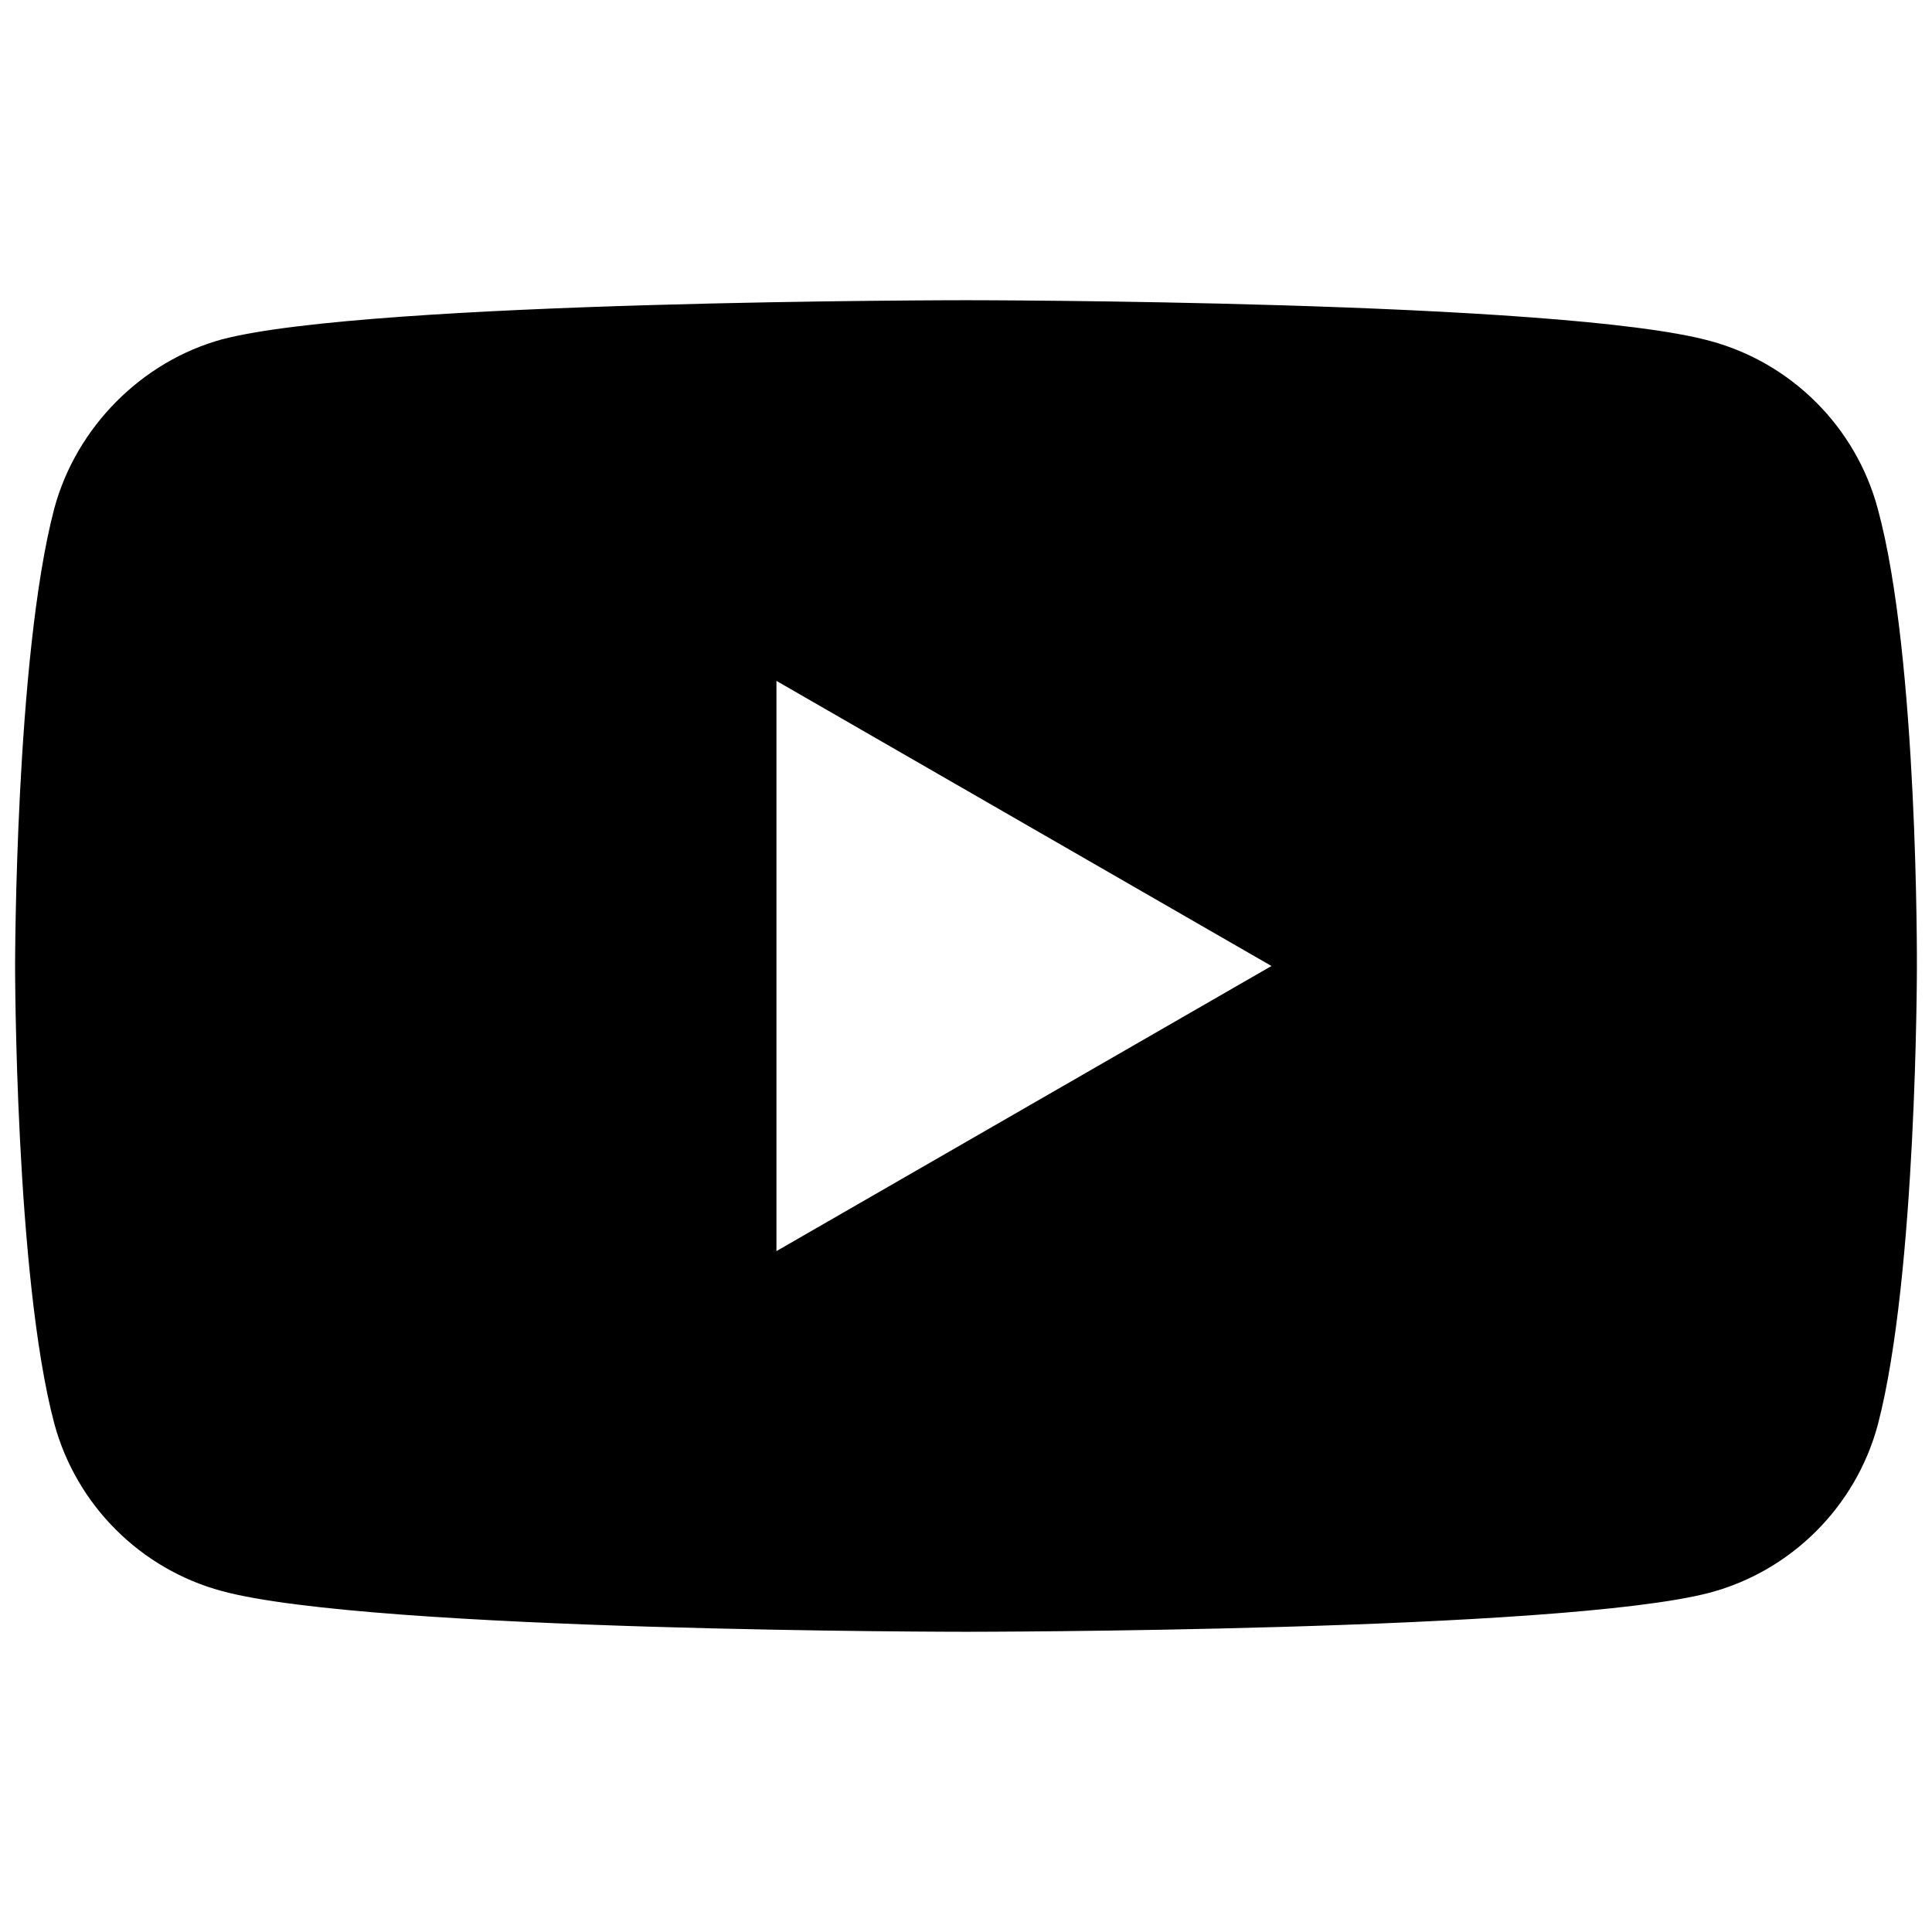
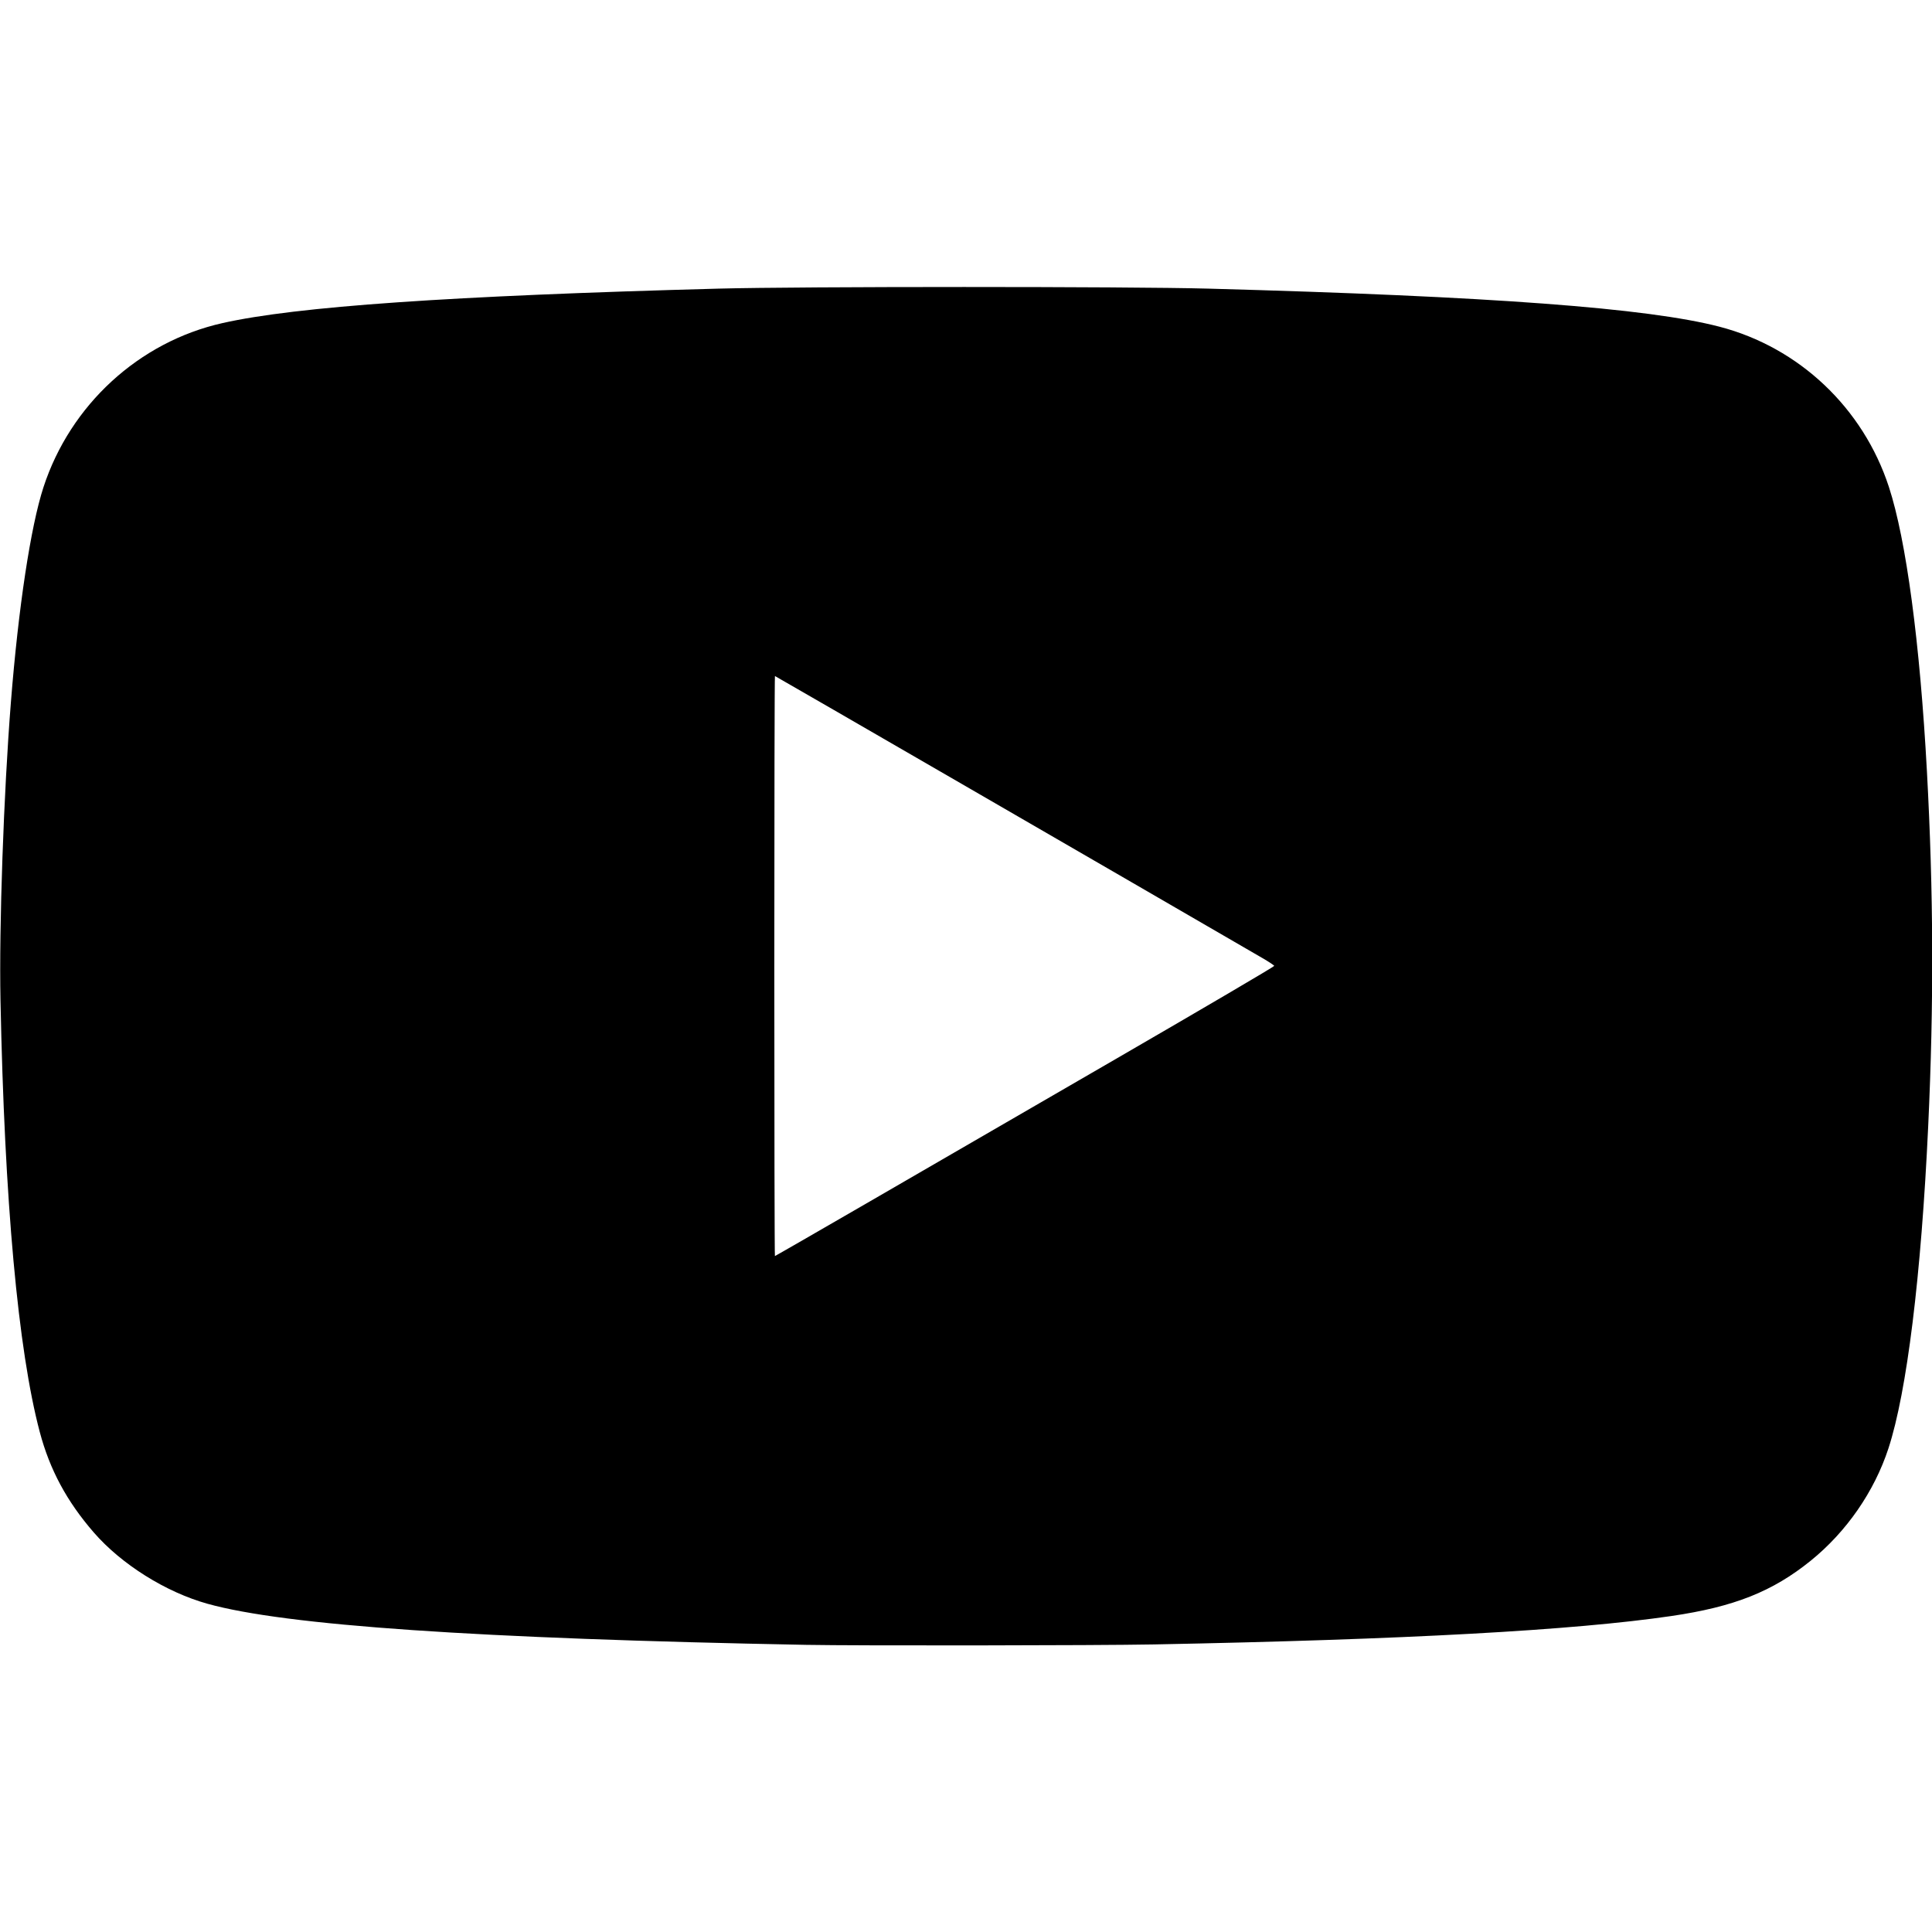
- <svg xmlns="http://www.w3.org/2000/svg" height="512pt" viewBox="-21 -117 512.501 512" width="512pt" version="1.1" id="svg4">
-   <defs id="defs8" />
-   <path d="m 477.102,17.659 c -5.814,-21.613 -22.854,-38.65 -44.463,-44.47 -39.478,-10.802 -197.394,-10.802 -197.394,-10.802 0,0 -157.91,0 -197.388,10.392 C 16.663,-21.407 -0.793,-3.951 -6.607,17.659 -16.996,57.134 -16.996,139 -16.996,139 c 0,0 0,82.279 10.389,121.341 5.82,21.61 22.854,38.647 44.466,44.466 39.891,10.805 197.391,10.805 197.391,10.805 0,0 157.91,0 197.388,-10.392 21.613,-5.817 38.65,-22.854 44.47,-44.463 10.386,-39.478 10.386,-121.341 10.386,-121.341 0,0 0.416,-82.282 -10.392,-121.757 z M 184.968,214.631 V 63.369 l 131.315,75.631 z m 0,0" id="path2" style="stroke-width:0.788" />
+ <svg xmlns="http://www.w3.org/2000/svg" viewBox="0 0 512 512">
+   <path d="M 213.709,435.905 C 126.365,434.247 75.666,430.769 55.005,425.019 43.947,421.942 32.183,414.564 24.842,406.103 17.696,397.867 13.18,389.464 10.537,379.486 4.771,357.719 1.195,318.396 0.128,265.042 -0.261,245.562 0.969,210.35 2.885,186.142 4.875,160.999 8.131,139.498 11.52,129.117 18.656,107.259 36.845,90.588 58.98,85.616 c 19.569,-4.395 60.227,-7.218 131.415,-9.126 21.614,-0.579 108.666,-0.58 129.844,-6.76e-4 74.999,2.05 116.418,5.137 135.46,10.097 21.096,5.495 38.049,21.535 44.882,42.468 4.585,14.046 8.219,41.22 10.073,75.321 1.753,32.259 1.858,61.514 0.338,94.066 -1.853,39.69 -5.648,70.456 -10.533,85.388 -3.748,11.458 -11.133,22.126 -20.618,29.788 -10.122,8.175 -20.277,12.205 -36.905,14.644 -25.89,3.799 -70.379,6.241 -137.162,7.53 -14.777,0.285 -78.85,0.364 -92.065,0.113 z m 15.902,-116.99 c 13.249,-7.673 43.005,-24.906 66.123,-38.296 23.118,-13.39 41.996,-24.481 41.951,-24.648 -0.045,-0.166 -1.424,-1.081 -3.063,-2.033 -34.497,-20.03 -129.131,-74.783 -129.254,-74.783 -0.092,0 -0.168,34.585 -0.168,76.855 0,42.27 0.072,76.855 0.16,76.855 0.088,0 11.001,-6.278 24.25,-13.95 z" />
</svg>
